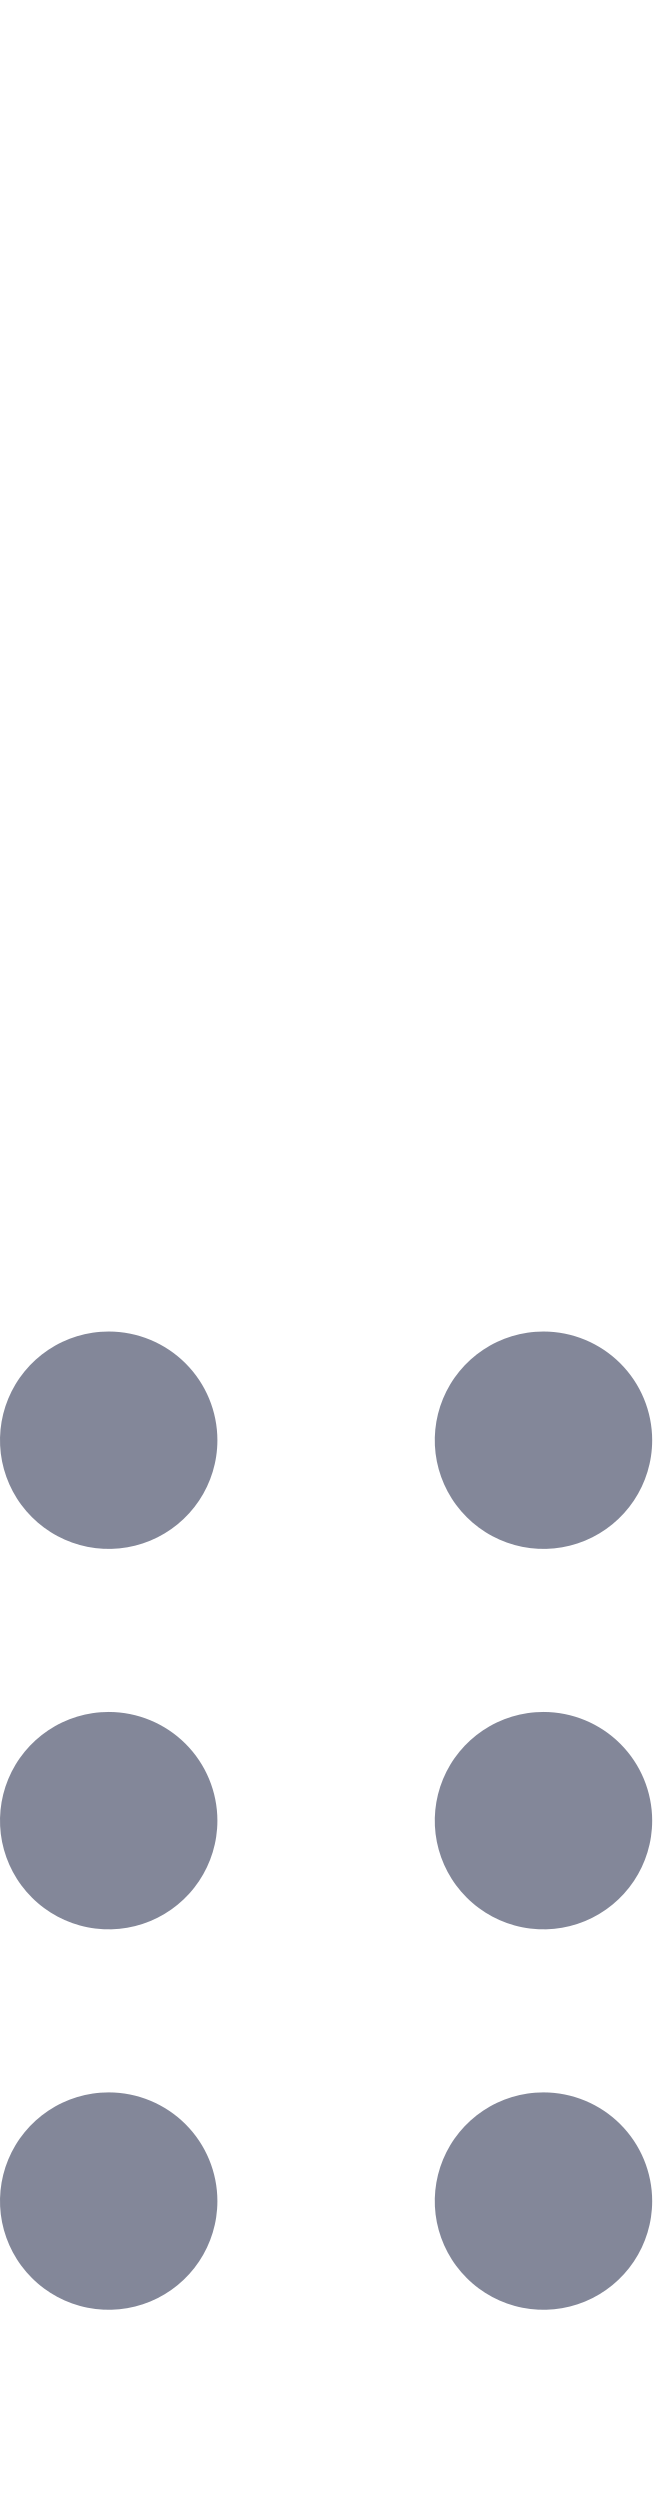
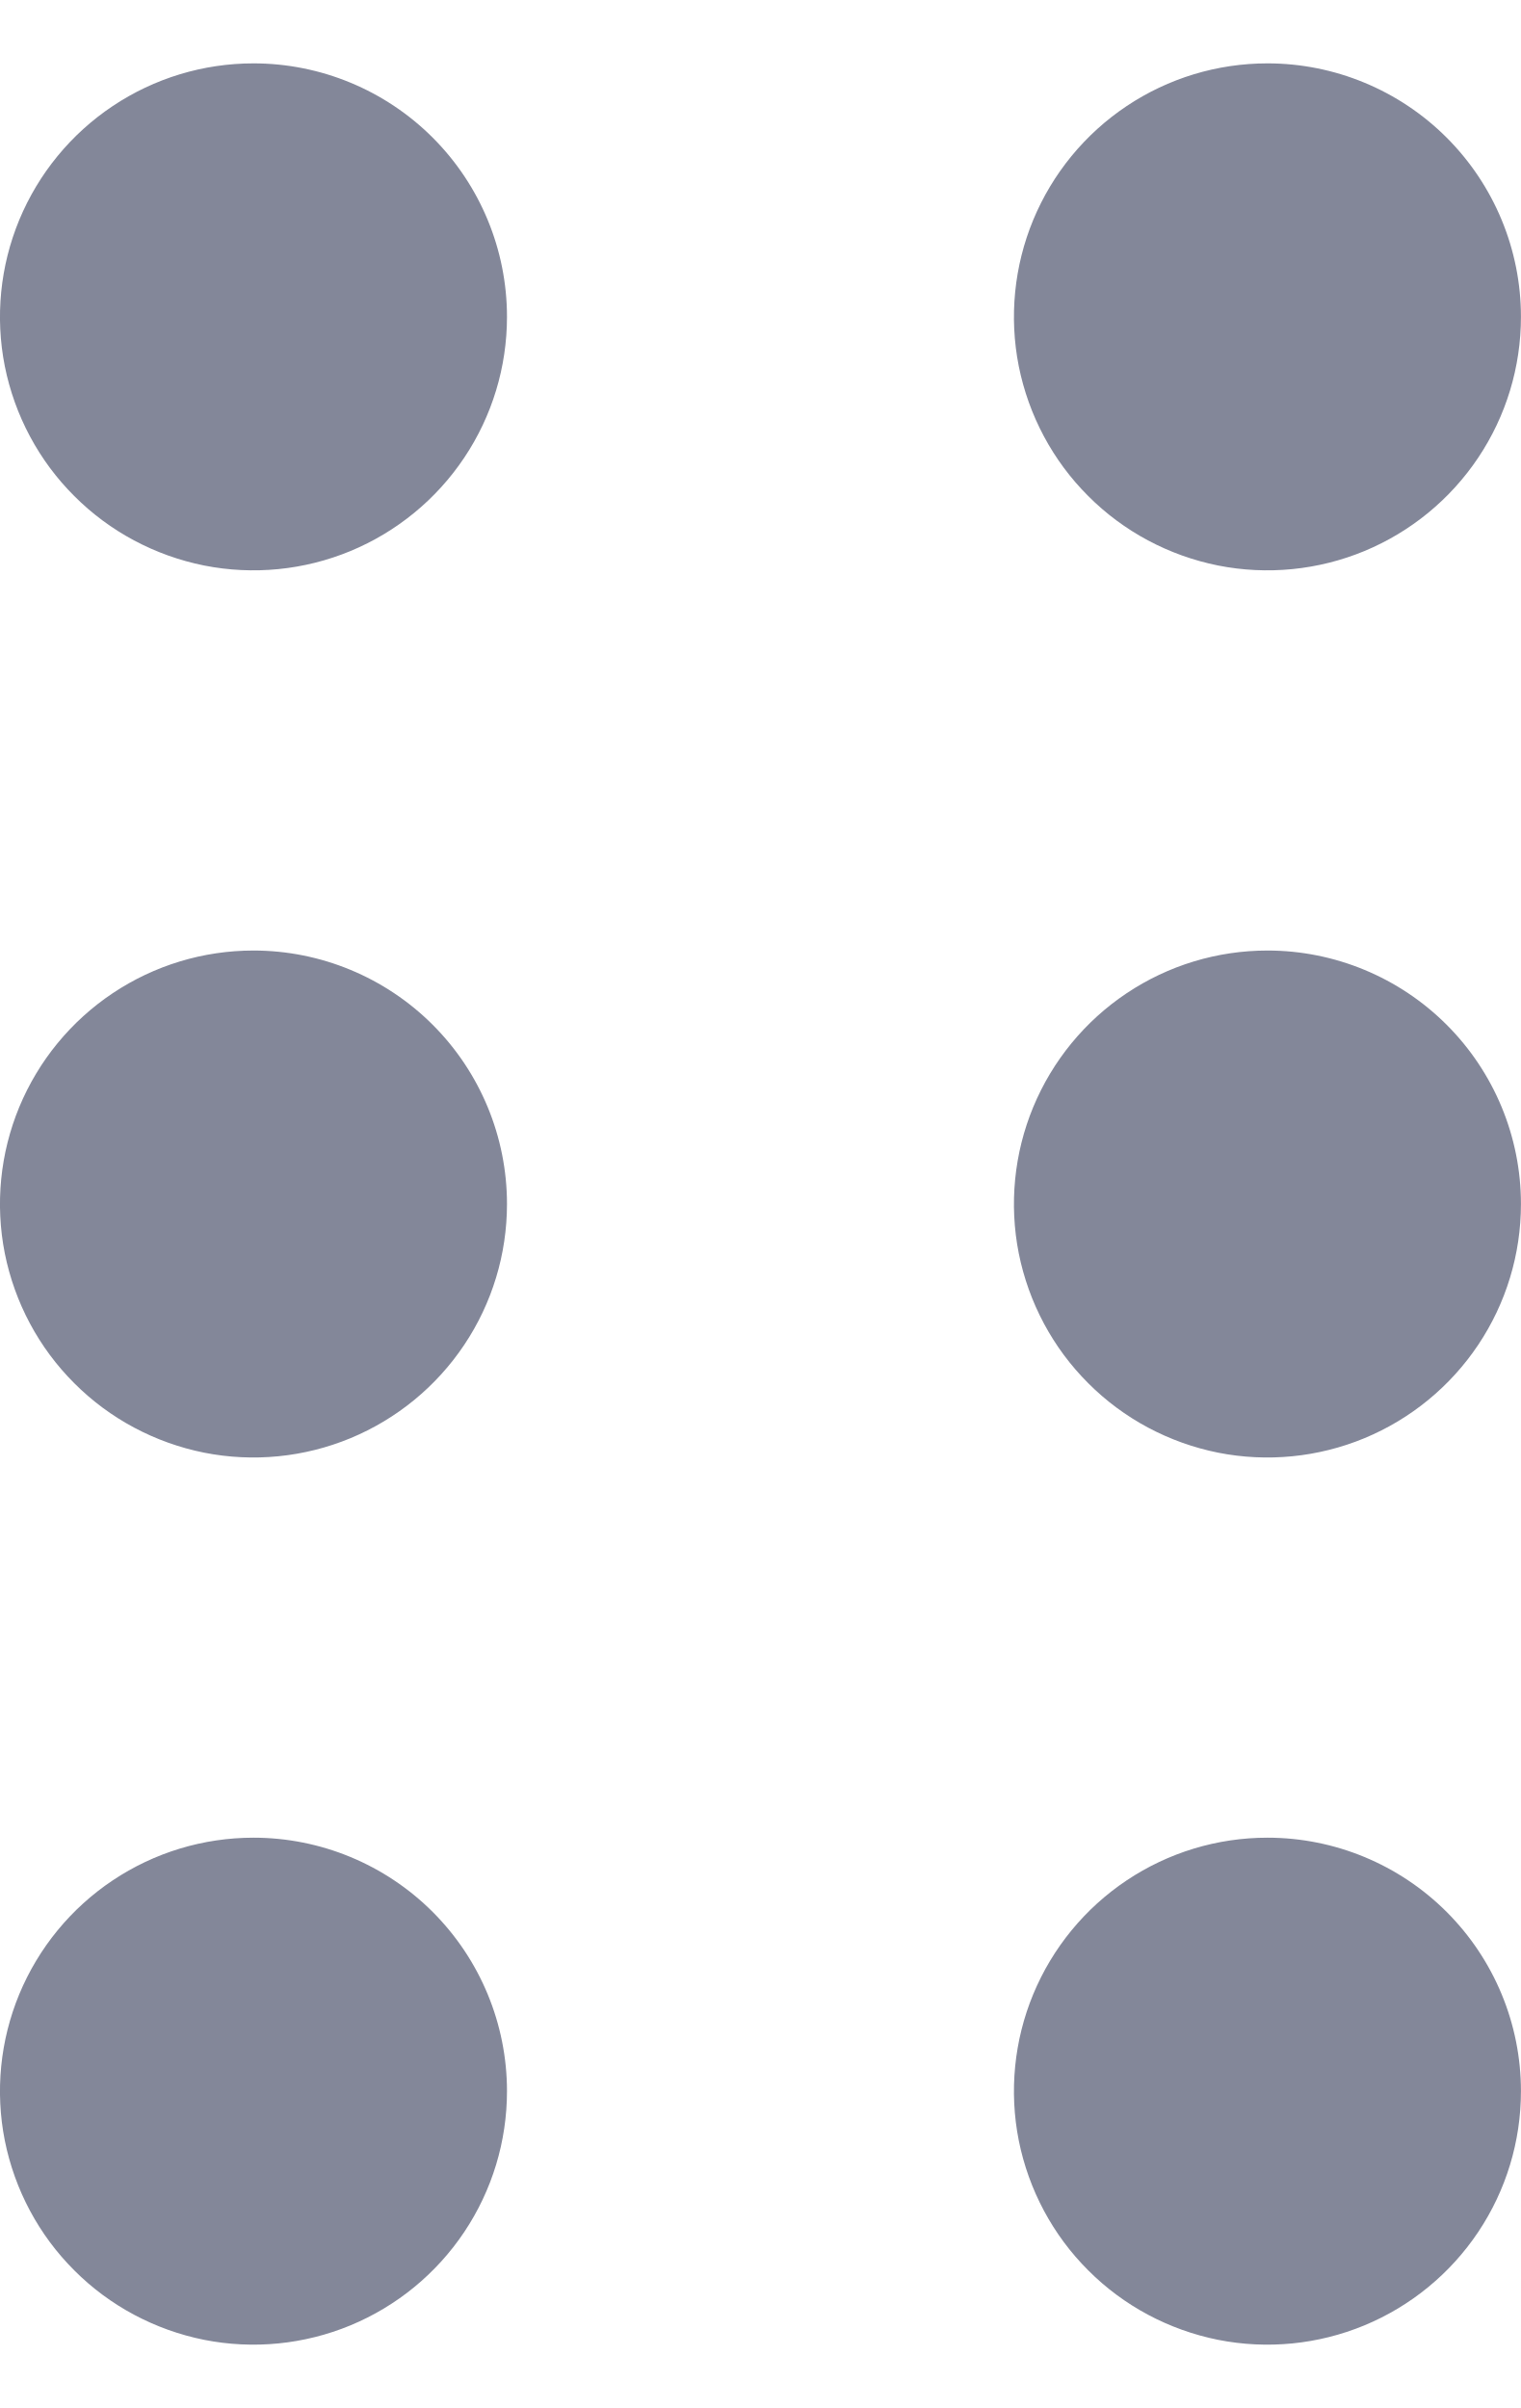
- <svg xmlns="http://www.w3.org/2000/svg" width="12" height="46" viewBox="0 0 12 46" fill="none">
-   <path d="M4 40.5C4 40.896 3.883 41.282 3.663 41.611C3.443 41.94 3.131 42.196 2.765 42.348C2.4 42.499 1.998 42.539 1.61 42.462C1.222 42.385 0.865 42.194 0.586 41.914C0.306 41.635 0.116 41.278 0.038 40.89C-0.039 40.502 0.001 40.1 0.152 39.735C0.304 39.369 0.56 39.057 0.889 38.837C1.218 38.617 1.604 38.5 2 38.5C2.53 38.5 3.039 38.711 3.414 39.086C3.789 39.461 4 39.97 4 40.5ZM2 31.5C1.604 31.5 1.218 31.617 0.889 31.837C0.56 32.057 0.304 32.369 0.152 32.735C0.001 33.1 -0.039 33.502 0.038 33.89C0.116 34.278 0.306 34.635 0.586 34.914C0.865 35.194 1.222 35.385 1.61 35.462C1.998 35.539 2.4 35.499 2.765 35.348C3.131 35.196 3.443 34.94 3.663 34.611C3.883 34.282 4 33.896 4 33.5C4 32.97 3.789 32.461 3.414 32.086C3.039 31.711 2.53 31.5 2 31.5ZM2 24.5C1.604 24.5 1.218 24.617 0.889 24.837C0.56 25.057 0.304 25.369 0.152 25.735C0.001 26.1 -0.039 26.502 0.038 26.89C0.116 27.278 0.306 27.635 0.586 27.914C0.865 28.194 1.222 28.384 1.61 28.462C1.998 28.539 2.4 28.499 2.765 28.348C3.131 28.196 3.443 27.94 3.663 27.611C3.883 27.282 4 26.896 4 26.5C4 25.97 3.789 25.461 3.414 25.086C3.039 24.711 2.53 24.5 2 24.5ZM10 38.5C9.604 38.5 9.218 38.617 8.889 38.837C8.56 39.057 8.304 39.369 8.152 39.735C8.001 40.1 7.961 40.502 8.038 40.89C8.116 41.278 8.306 41.635 8.586 41.914C8.865 42.194 9.222 42.385 9.61 42.462C9.998 42.539 10.4 42.499 10.765 42.348C11.131 42.196 11.443 41.94 11.663 41.611C11.883 41.282 12 40.896 12 40.5C12 39.97 11.789 39.461 11.414 39.086C11.039 38.711 10.53 38.5 10 38.5ZM10 31.5C9.604 31.5 9.218 31.617 8.889 31.837C8.56 32.057 8.304 32.369 8.152 32.735C8.001 33.1 7.961 33.502 8.038 33.89C8.116 34.278 8.306 34.635 8.586 34.914C8.865 35.194 9.222 35.385 9.61 35.462C9.998 35.539 10.4 35.499 10.765 35.348C11.131 35.196 11.443 34.94 11.663 34.611C11.883 34.282 12 33.896 12 33.5C12 32.97 11.789 32.461 11.414 32.086C11.039 31.711 10.53 31.5 10 31.5ZM10 24.5C9.604 24.5 9.218 24.617 8.889 24.837C8.56 25.057 8.304 25.369 8.152 25.735C8.001 26.1 7.961 26.502 8.038 26.89C8.116 27.278 8.306 27.635 8.586 27.914C8.865 28.194 9.222 28.384 9.61 28.462C9.998 28.539 10.4 28.499 10.765 28.348C11.131 28.196 11.443 27.94 11.663 27.611C11.883 27.282 12 26.896 12 26.5C12 25.97 11.789 25.461 11.414 25.086C11.039 24.711 10.53 24.5 10 24.5Z" fill="#838799" />
+ <svg xmlns="http://www.w3.org/2000/svg" width="12" height="19" viewBox="0 0 12 19" fill="none">
+   <path d="M4 16.5C4 16.896 3.883 17.282 3.663 17.611C3.443 17.94 3.131 18.196 2.765 18.348C2.4 18.499 1.998 18.539 1.61 18.462C1.222 18.384 0.865 18.194 0.586 17.914C0.306 17.635 0.116 17.278 0.038 16.89C-0.039 16.502 0.001 16.1 0.152 15.735C0.304 15.369 0.56 15.057 0.889 14.837C1.218 14.617 1.604 14.5 2 14.5C2.53 14.5 3.039 14.711 3.414 15.086C3.789 15.461 4 15.97 4 16.5ZM2 7.5C1.604 7.5 1.218 7.617 0.889 7.837C0.56 8.057 0.304 8.369 0.152 8.735C0.001 9.1 -0.039 9.502 0.038 9.89C0.116 10.278 0.306 10.635 0.586 10.914C0.865 11.194 1.222 11.384 1.61 11.462C1.998 11.539 2.4 11.499 2.765 11.348C3.131 11.196 3.443 10.94 3.663 10.611C3.883 10.282 4 9.896 4 9.5C4 8.97 3.789 8.461 3.414 8.086C3.039 7.711 2.53 7.5 2 7.5ZM2 0.5C1.604 0.5 1.218 0.617 0.889 0.837C0.56 1.057 0.304 1.369 0.152 1.735C0.001 2.1 -0.039 2.502 0.038 2.89C0.116 3.278 0.306 3.635 0.586 3.914C0.865 4.194 1.222 4.384 1.61 4.462C1.998 4.539 2.4 4.499 2.765 4.348C3.131 4.196 3.443 3.94 3.663 3.611C3.883 3.282 4 2.896 4 2.5C4 1.97 3.789 1.461 3.414 1.086C3.039 0.711 2.53 0.5 2 0.5ZM10 14.5C9.604 14.5 9.218 14.617 8.889 14.837C8.56 15.057 8.304 15.369 8.152 15.735C8.001 16.1 7.961 16.502 8.038 16.89C8.116 17.278 8.306 17.635 8.586 17.914C8.865 18.194 9.222 18.384 9.61 18.462C9.998 18.539 10.4 18.499 10.765 18.348C11.131 18.196 11.443 17.94 11.663 17.611C11.883 17.282 12 16.896 12 16.5C12 15.97 11.789 15.461 11.414 15.086C11.039 14.711 10.53 14.5 10 14.5ZM10 7.5C9.604 7.5 9.218 7.617 8.889 7.837C8.56 8.057 8.304 8.369 8.152 8.735C8.001 9.1 7.961 9.502 8.038 9.89C8.116 10.278 8.306 10.635 8.586 10.914C8.865 11.194 9.222 11.384 9.61 11.462C9.998 11.539 10.4 11.499 10.765 11.348C11.131 11.196 11.443 10.94 11.663 10.611C11.883 10.282 12 9.896 12 9.5C12 8.97 11.789 8.461 11.414 8.086C11.039 7.711 10.53 7.5 10 7.5ZM10 0.5C9.604 0.5 9.218 0.617 8.889 0.837C8.56 1.057 8.304 1.369 8.152 1.735C8.001 2.1 7.961 2.502 8.038 2.89C8.116 3.278 8.306 3.635 8.586 3.914C8.865 4.194 9.222 4.384 9.61 4.462C9.998 4.539 10.4 4.499 10.765 4.348C11.131 4.196 11.443 3.94 11.663 3.611C11.883 3.282 12 2.896 12 2.5C12 1.97 11.789 1.461 11.414 1.086C11.039 0.711 10.53 0.5 10 0.5Z" fill="#838799" />
</svg>
